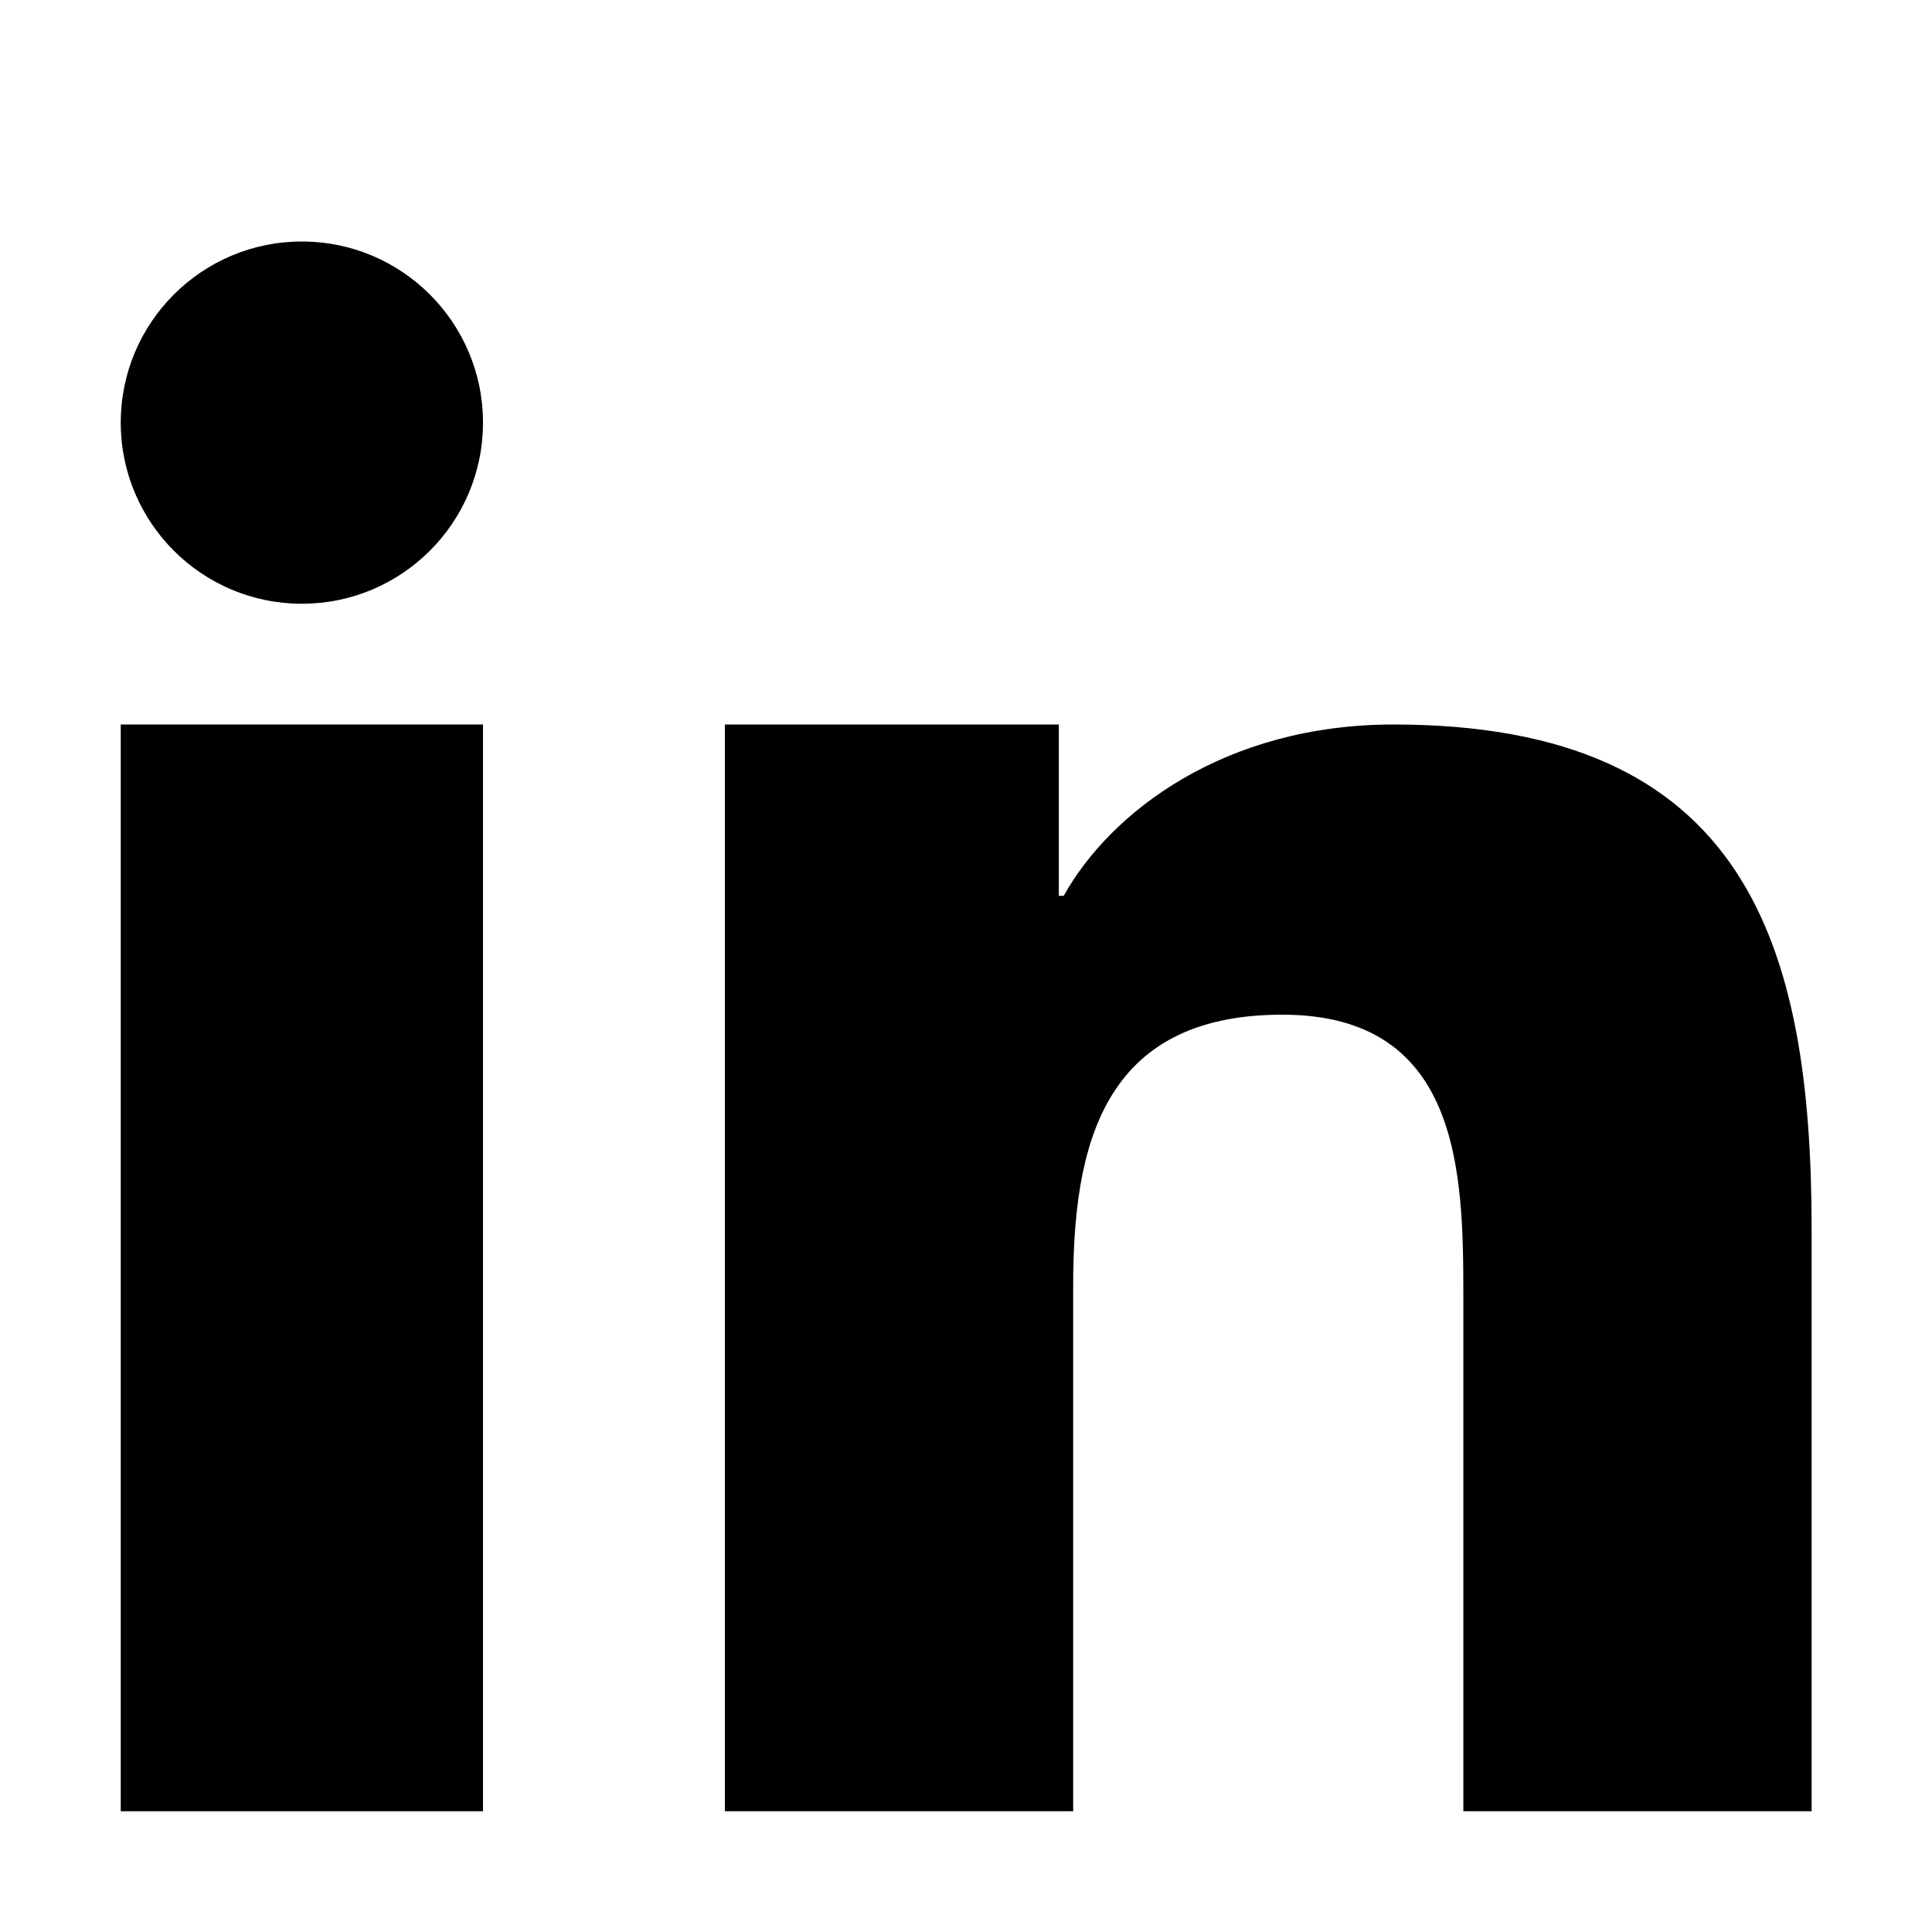
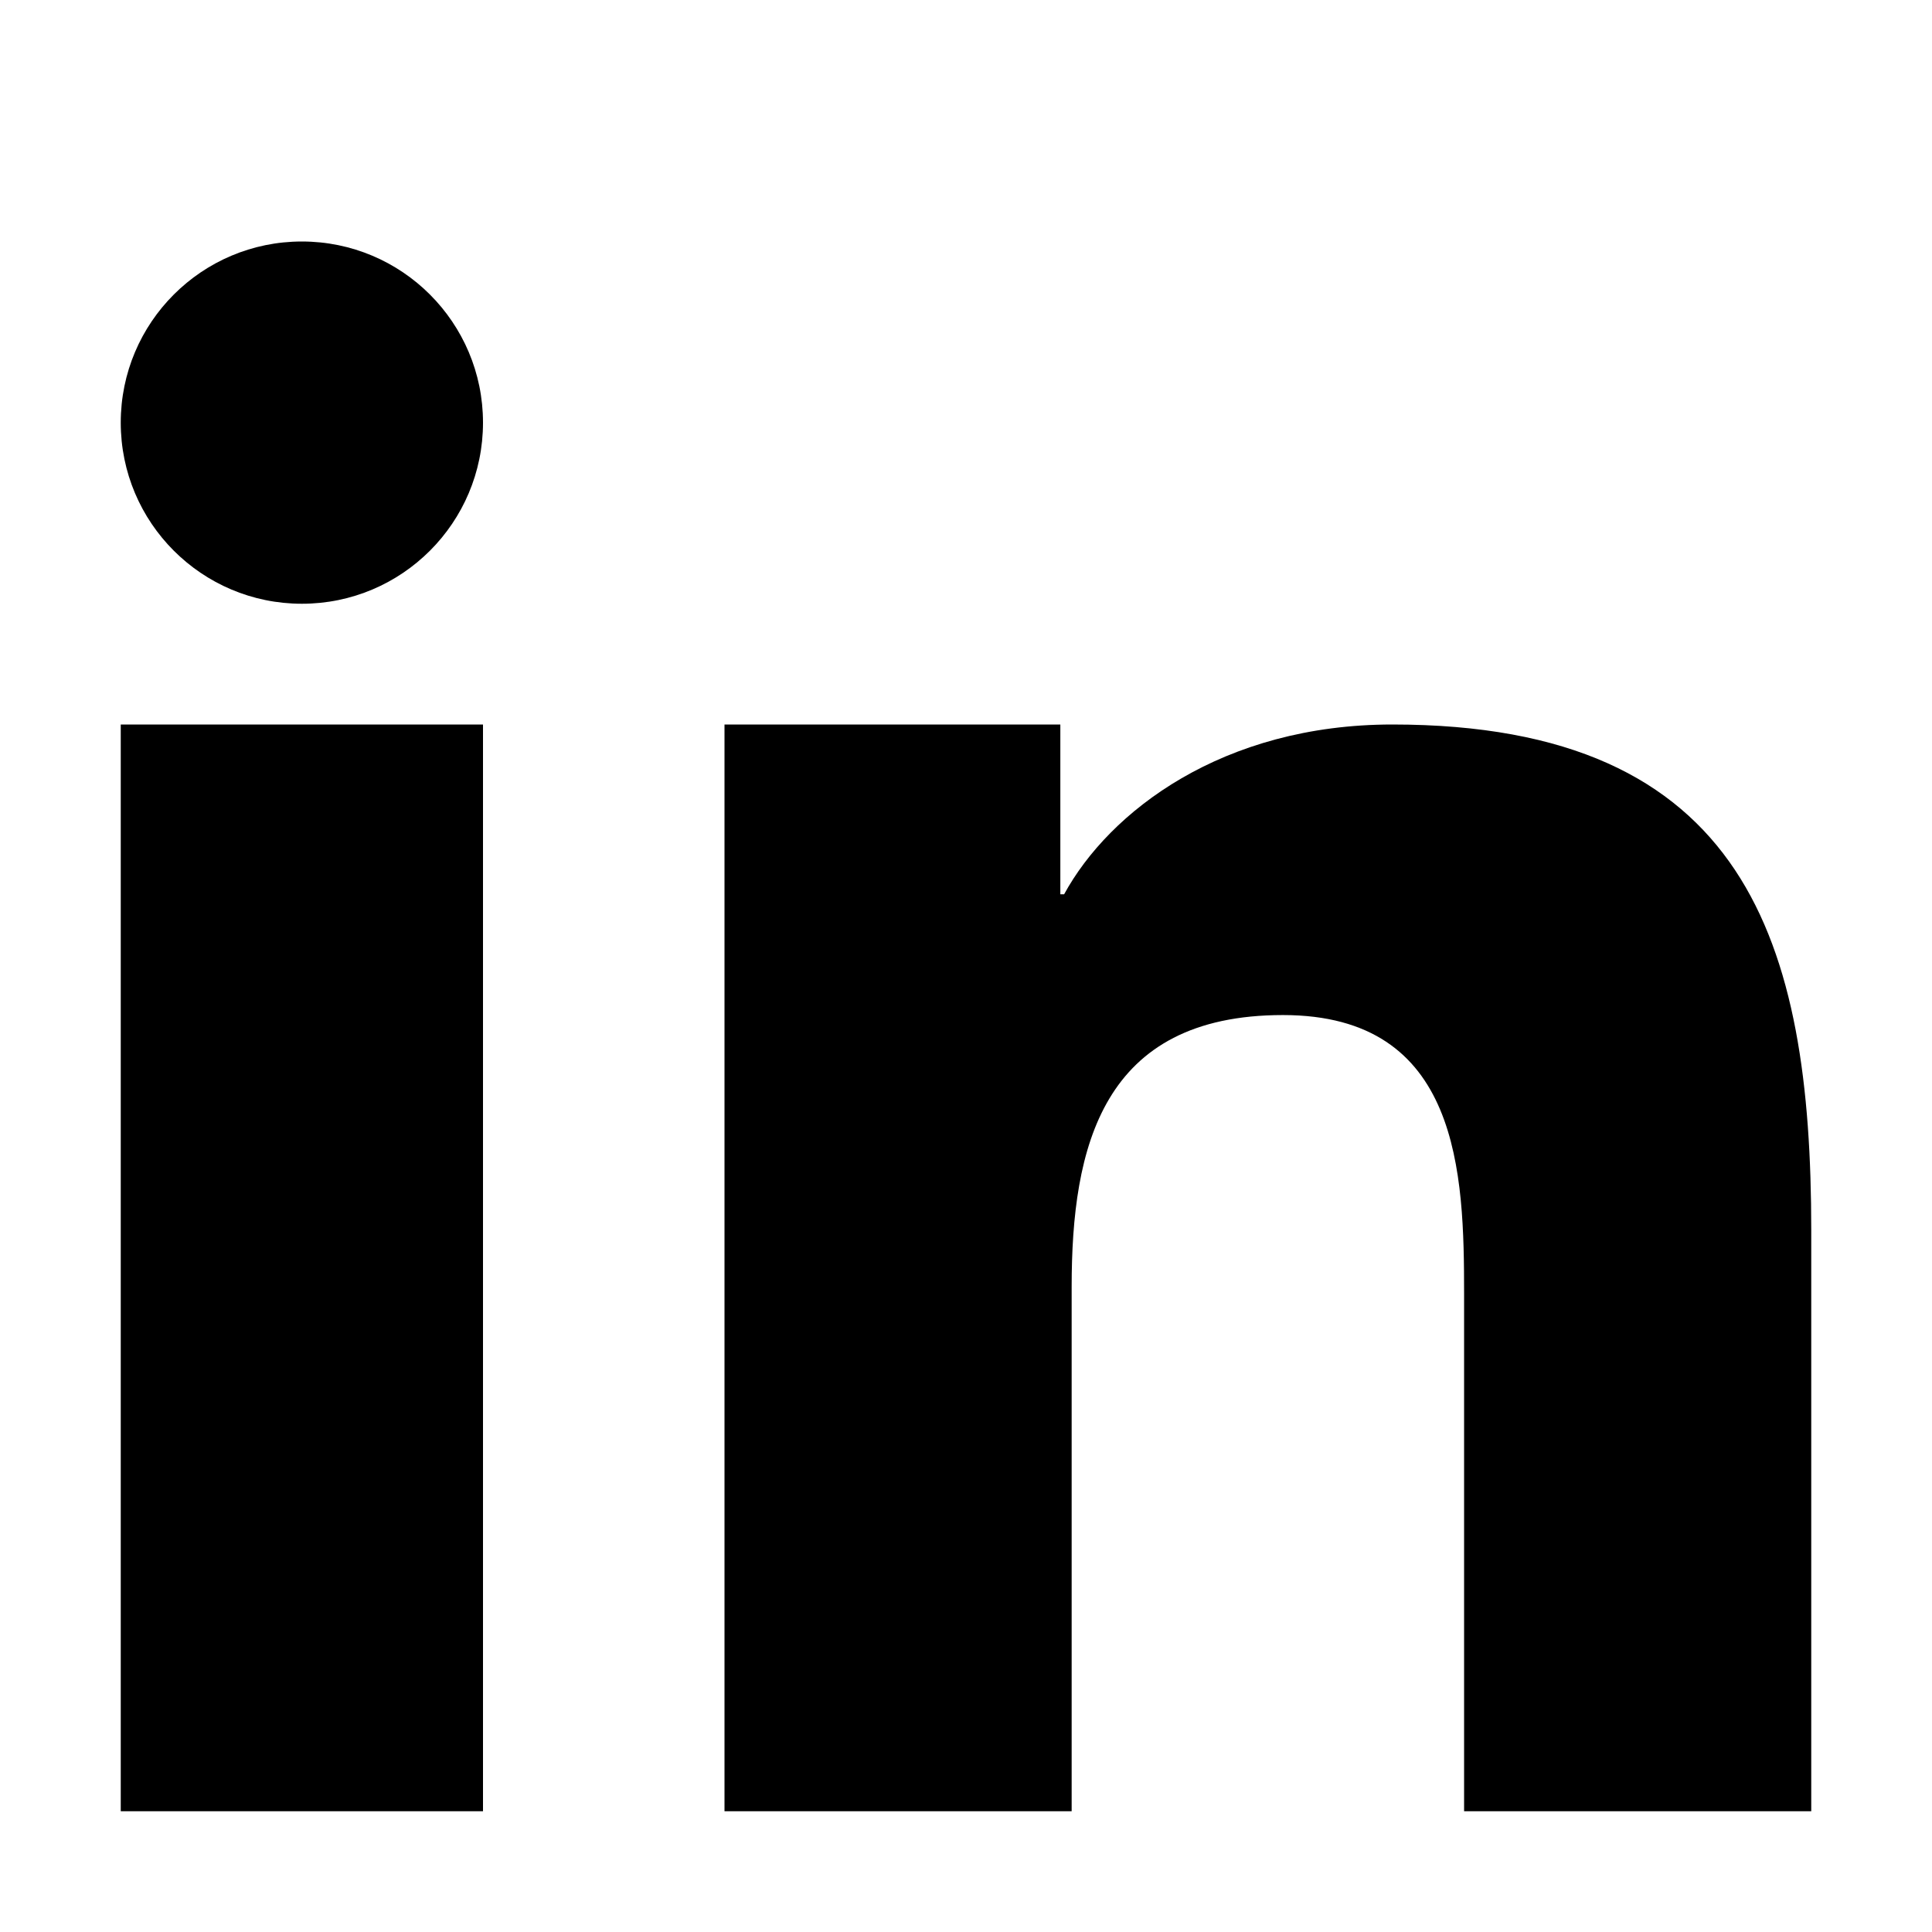
- <svg xmlns="http://www.w3.org/2000/svg" width="512" height="512" viewBox="0 0 512 512">
-   <path d="M192 192h88.6v45.4h1.3c12.3-22.1 42.5-45.4 87.4-45.4 93.5 0 110.8 58.2 110.8 133.9v154.1h-92.3v-136.6c0-32.6-0.7-74.5-48-74.5-48.1 0-55.4 35.5-55.4 72.1v139h-92.3v-288z" />
-   <path d="M32 192h96v288h-96v-288z" />
-   <path d="M128 112c0 26.5-21.5 48-48 48s-48-21.5-48-48c0-26.5 21.5-48 48-48s48 21.5 48 48z" />
+ <svg xmlns="http://www.w3.org/2000/svg" width="512" height="512">
+   <path d="M192 192h89v45h1c12-22 42-45 87-45 94 0 111 58 111 134v154h-92V343c0-32-1-74-48-74-48 0-56 35-56 72v139h-92V192zm-160 0h96v288H32V192zm96-80a48 48 0 1 1-96 0 48 48 0 0 1 96 0z" />
</svg>
